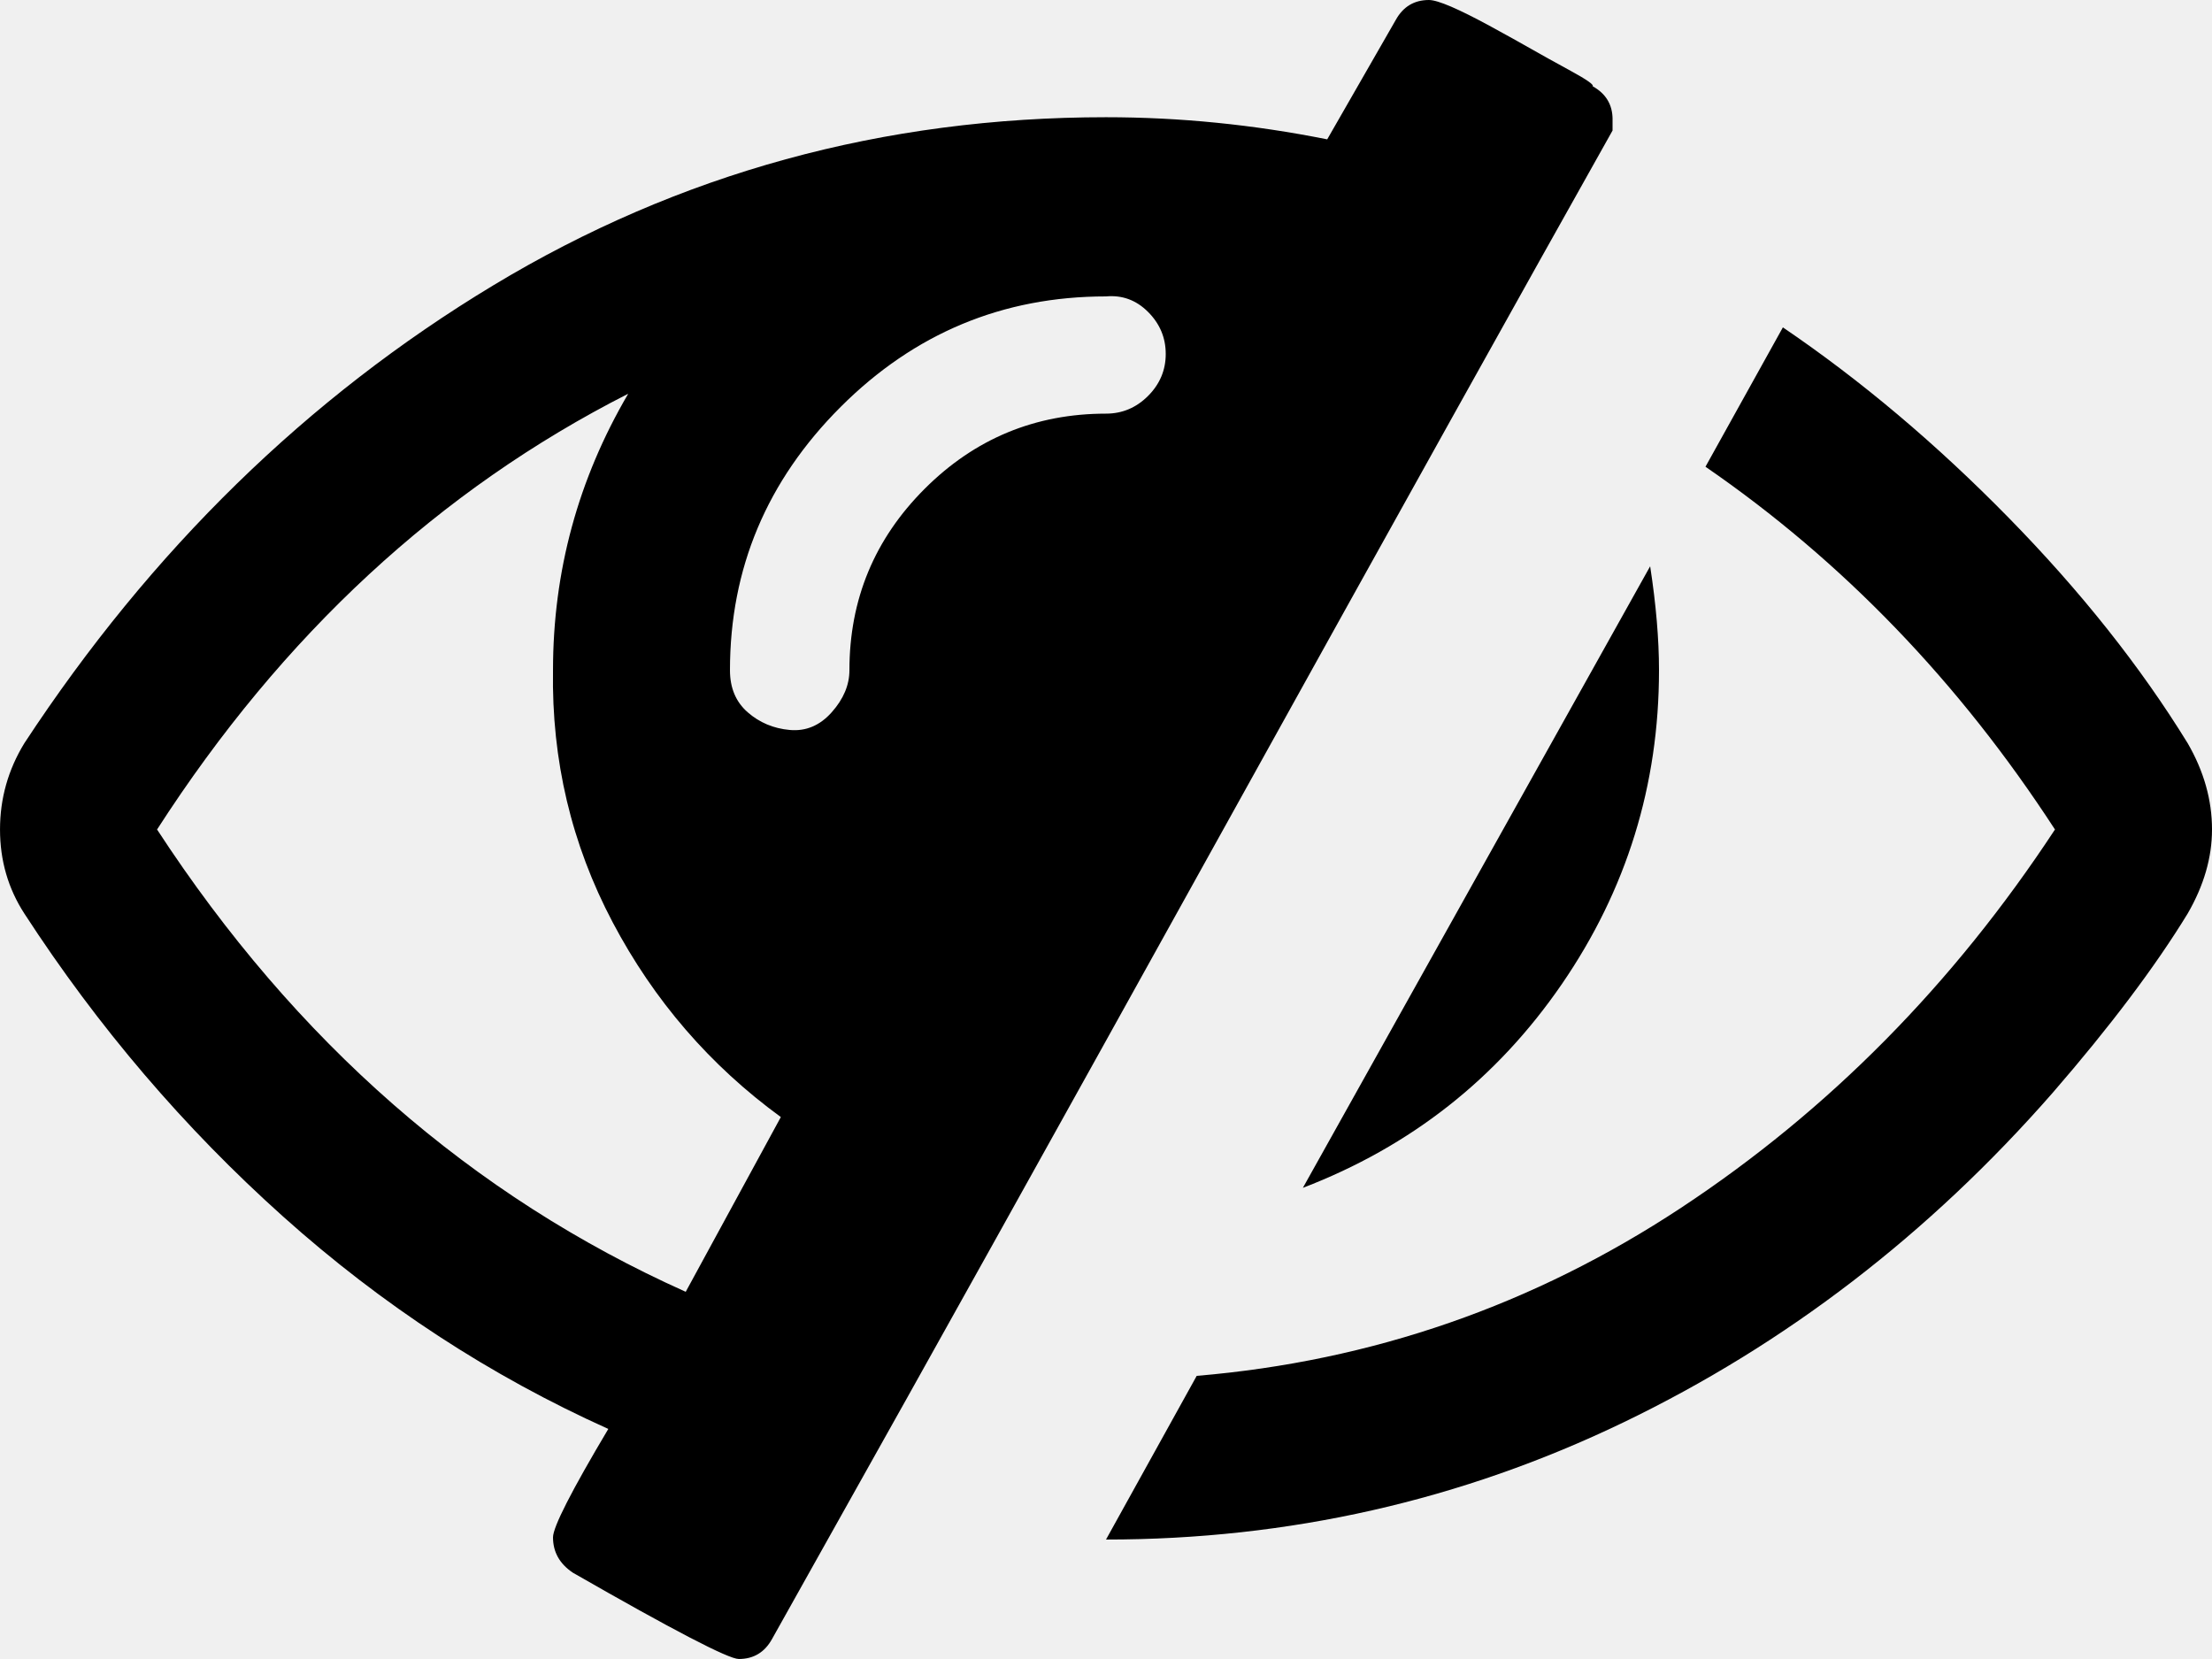
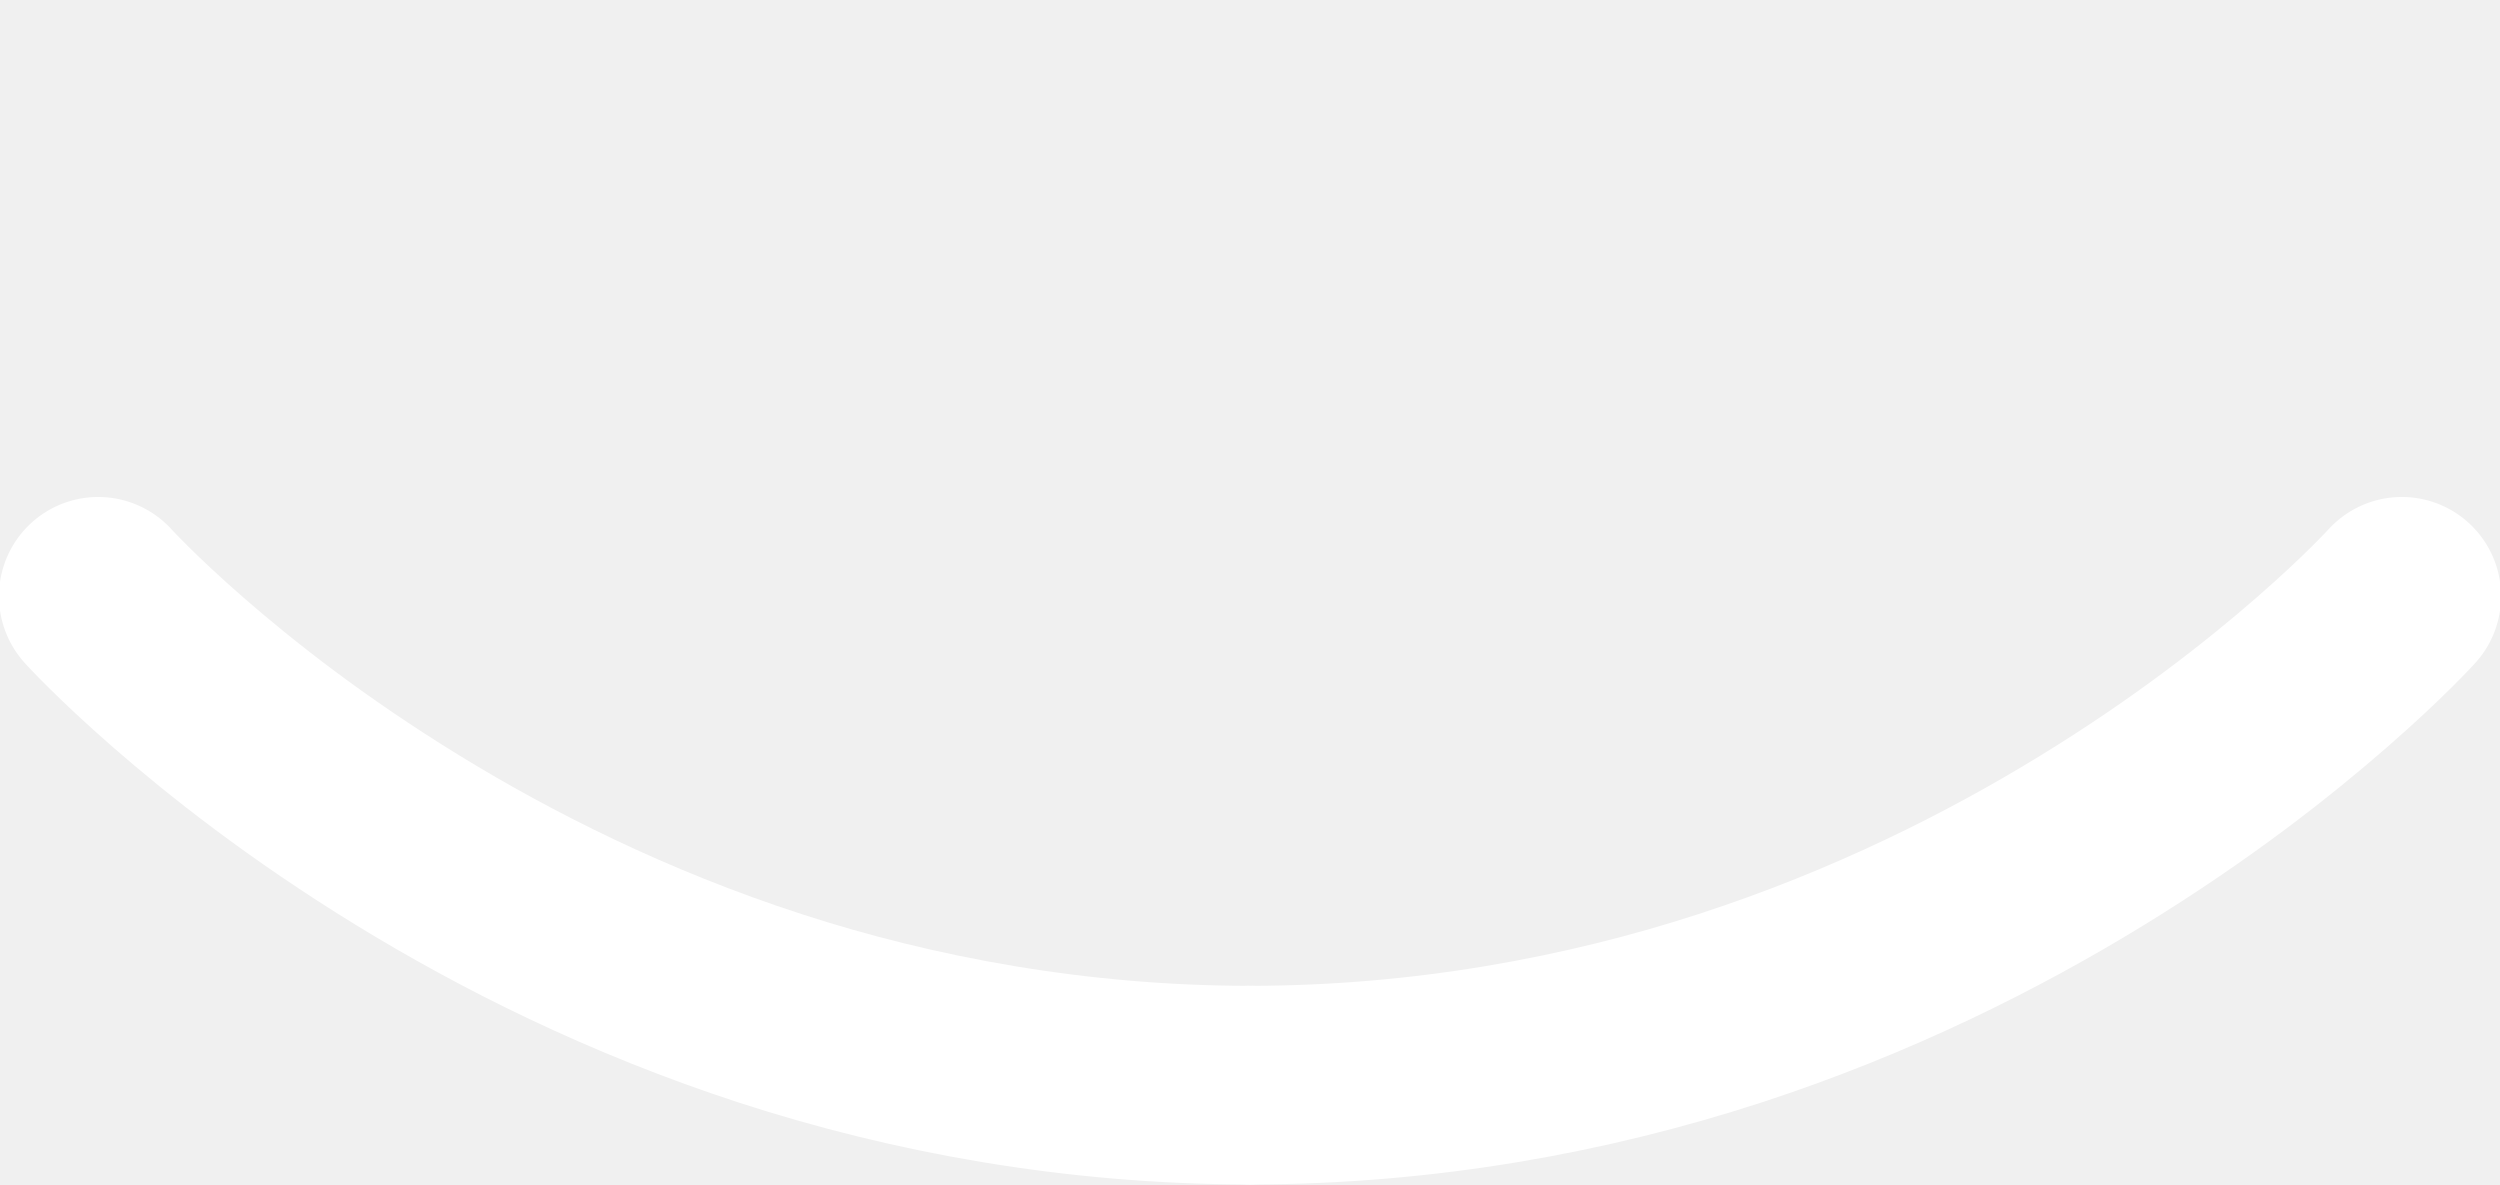
- <svg xmlns="http://www.w3.org/2000/svg" width="1000" height="750" viewBox="0 0 264.583 198.438" version="1.1" id="svg1">
-   <defs id="defs1" />
-   <g id="layer1" transform="translate(-64.82292,-196.0562)">
-     <path d="m 146.844,350.573 11.377,-20.902 q -12.7,-9.26 -20.108,-23.283 -7.408,-14.023 -7.144,-30.163 0,-17.727 8.996,-33.073 -33.867,17.198 -56.356,52.123 24.871,38.1 63.235,55.298 z m 57.415,-112.183 q 0,-2.91 -2.117,-5.027 -2.117,-2.117 -5.027,-1.852 -18.521,0 -31.75,13.229 -13.229,13.229 -13.229,31.485 0,3.175 2.117,5.027 2.117,1.852 5.027,2.117 2.91,0.265 5.027,-2.117 2.117,-2.381 2.117,-5.027 0,-12.7 8.996,-21.696 8.996,-8.996 21.696,-8.996 2.91,0 5.027,-2.117 2.117,-2.117 2.117,-5.027 z m 53.446,-28.046 q 0,1.058 0,1.323 -15.61,27.781 -46.567,83.608 -30.956,55.827 -46.567,83.608 l -7.408,13.229 q -1.323,2.381 -3.969,2.381 -1.852,0 -19.844,-10.319 -2.381,-1.587 -2.381,-4.233 0,-1.852 6.615,-12.965 -21.167,-9.525 -38.894,-25.4 -17.727,-15.875 -30.956,-36.248 -2.91,-4.498 -2.91,-10.054 0,-5.556 2.91,-10.319 22.754,-34.66 56.092,-54.769 33.337,-20.108 73.29,-20.108 13.229,0 26.458,2.646 l 8.202,-14.287 q 1.323,-2.381 3.969,-2.381 0.794,0 2.646,0.794 1.852,0.794 4.763,2.381 2.91,1.587 4.763,2.646 1.852,1.058 4.763,2.646 2.91,1.587 2.646,1.852 2.381,1.323 2.381,3.969 z m 5.556,65.881 q 0,20.637 -11.642,37.571 -11.642,16.933 -30.956,24.342 l 41.54,-74.348 q 1.058,6.879 1.058,12.435 z m 66.146,19.05 q 0,5.027 -2.91,10.054 -5.821,9.525 -16.14,21.431 -22.225,25.4 -51.329,39.423 -29.104,14.023 -61.912,14.023 l 10.848,-19.579 q 31.485,-2.646 57.944,-20.108 26.458,-17.462 44.715,-45.244 -17.198,-26.458 -41.804,-43.392 l 9.26,-16.669 q 14.023,9.525 26.988,22.754 12.965,13.229 21.431,26.988 2.91,5.027 2.91,10.319 z" id="path51" style="stroke-width:0.265" />
+ <svg xmlns="http://www.w3.org/2000/svg" width="999.97" height="473.765" viewBox="0 0 264.575 125.35" version="1.1" id="svg1">
+   <defs id="defs1">
+     </defs>
+   <g id="layer1" transform="translate(-74.35589,-148.4312)">
+     <path id="path6598" style="fill:#ffffff;fill-opacity:1;stroke:#ffffff;stroke-width:21.008;stroke-linecap:round;stroke-linejoin:round;stroke-dasharray:none;stroke-opacity:1;paint-order:stroke fill markers" d="m 206.532,263.278 c -18.316,-0.027 -35.469,-3.191 -50.634,-8.118 -15.094,-4.904 -27.984,-11.416 -38.364,-17.781 -10.799,-6.621 -18.833,-13.008 -24.298,-17.771 -2.841,-2.476 -4.89,-4.43 -6.332,-5.859 -0.729,-0.722 -1.246,-1.255 -1.617,-1.644 -0.185,-0.194 -0.315,-0.333 -0.409,-0.435 -0.047,-0.05 -0.08,-0.086 -0.103,-0.112 -0.012,-0.013 -0.02,-0.022 -0.026,-0.029 -0.008,-0.008 0.034,0.037 0.026,0.029 0.024,0.026 0.057,0.061 0.103,0.112 0.095,0.102 0.225,0.24 0.41,0.434 0.372,0.389 0.888,0.921 1.617,1.643 1.442,1.428 3.491,3.381 6.333,5.857 5.466,4.762 13.5,11.147 24.299,17.767 10.38,6.363 23.27,12.875 38.363,17.778 15.165,4.927 32.316,8.09 50.631,8.117 h 0.058 c 0.016,2e-5 0.033,-5.3e-4 0.049,-5.2e-4 v 0.011 c -0.016,-1e-5 -0.033,5.3e-4 -0.049,5.2e-4 z" />
+     <path id="path6598-4" style="fill:#ffffff;fill-opacity:1;stroke:#ffffff;stroke-width:21.008;stroke-linecap:round;stroke-linejoin:round;stroke-dasharray:none;stroke-opacity:1;paint-order:stroke fill markers" d="m 206.758,263.278 c 18.316,-0.027 35.469,-3.191 50.634,-8.118 15.094,-4.904 27.984,-11.416 38.364,-17.781 10.799,-6.621 18.833,-13.008 24.298,-17.771 2.841,-2.476 4.89,-4.43 6.332,-5.859 0.729,-0.722 1.246,-1.255 1.617,-1.644 0.185,-0.194 0.315,-0.333 0.409,-0.435 0.047,-0.05 0.08,-0.086 0.103,-0.112 0.012,-0.013 0.02,-0.022 0.026,-0.029 0.008,-0.008 -0.034,0.037 -0.026,0.029 -0.024,0.026 -0.057,0.061 -0.103,0.112 -0.095,0.102 -0.225,0.24 -0.41,0.434 -0.372,0.389 -0.888,0.921 -1.617,1.643 -1.442,1.428 -3.491,3.381 -6.333,5.857 -5.466,4.762 -13.5,11.147 -24.299,17.767 -10.38,6.363 -23.27,12.875 -38.363,17.778 -15.165,4.927 -32.316,8.09 -50.631,8.117 h -0.058 c -0.016,2e-5 -0.033,-5.3e-4 -0.049,-5.2e-4 v 0.011 c 0.016,-1e-5 0.033,5.3e-4 0.049,5.2e-4 z" />
  </g>
</svg>
